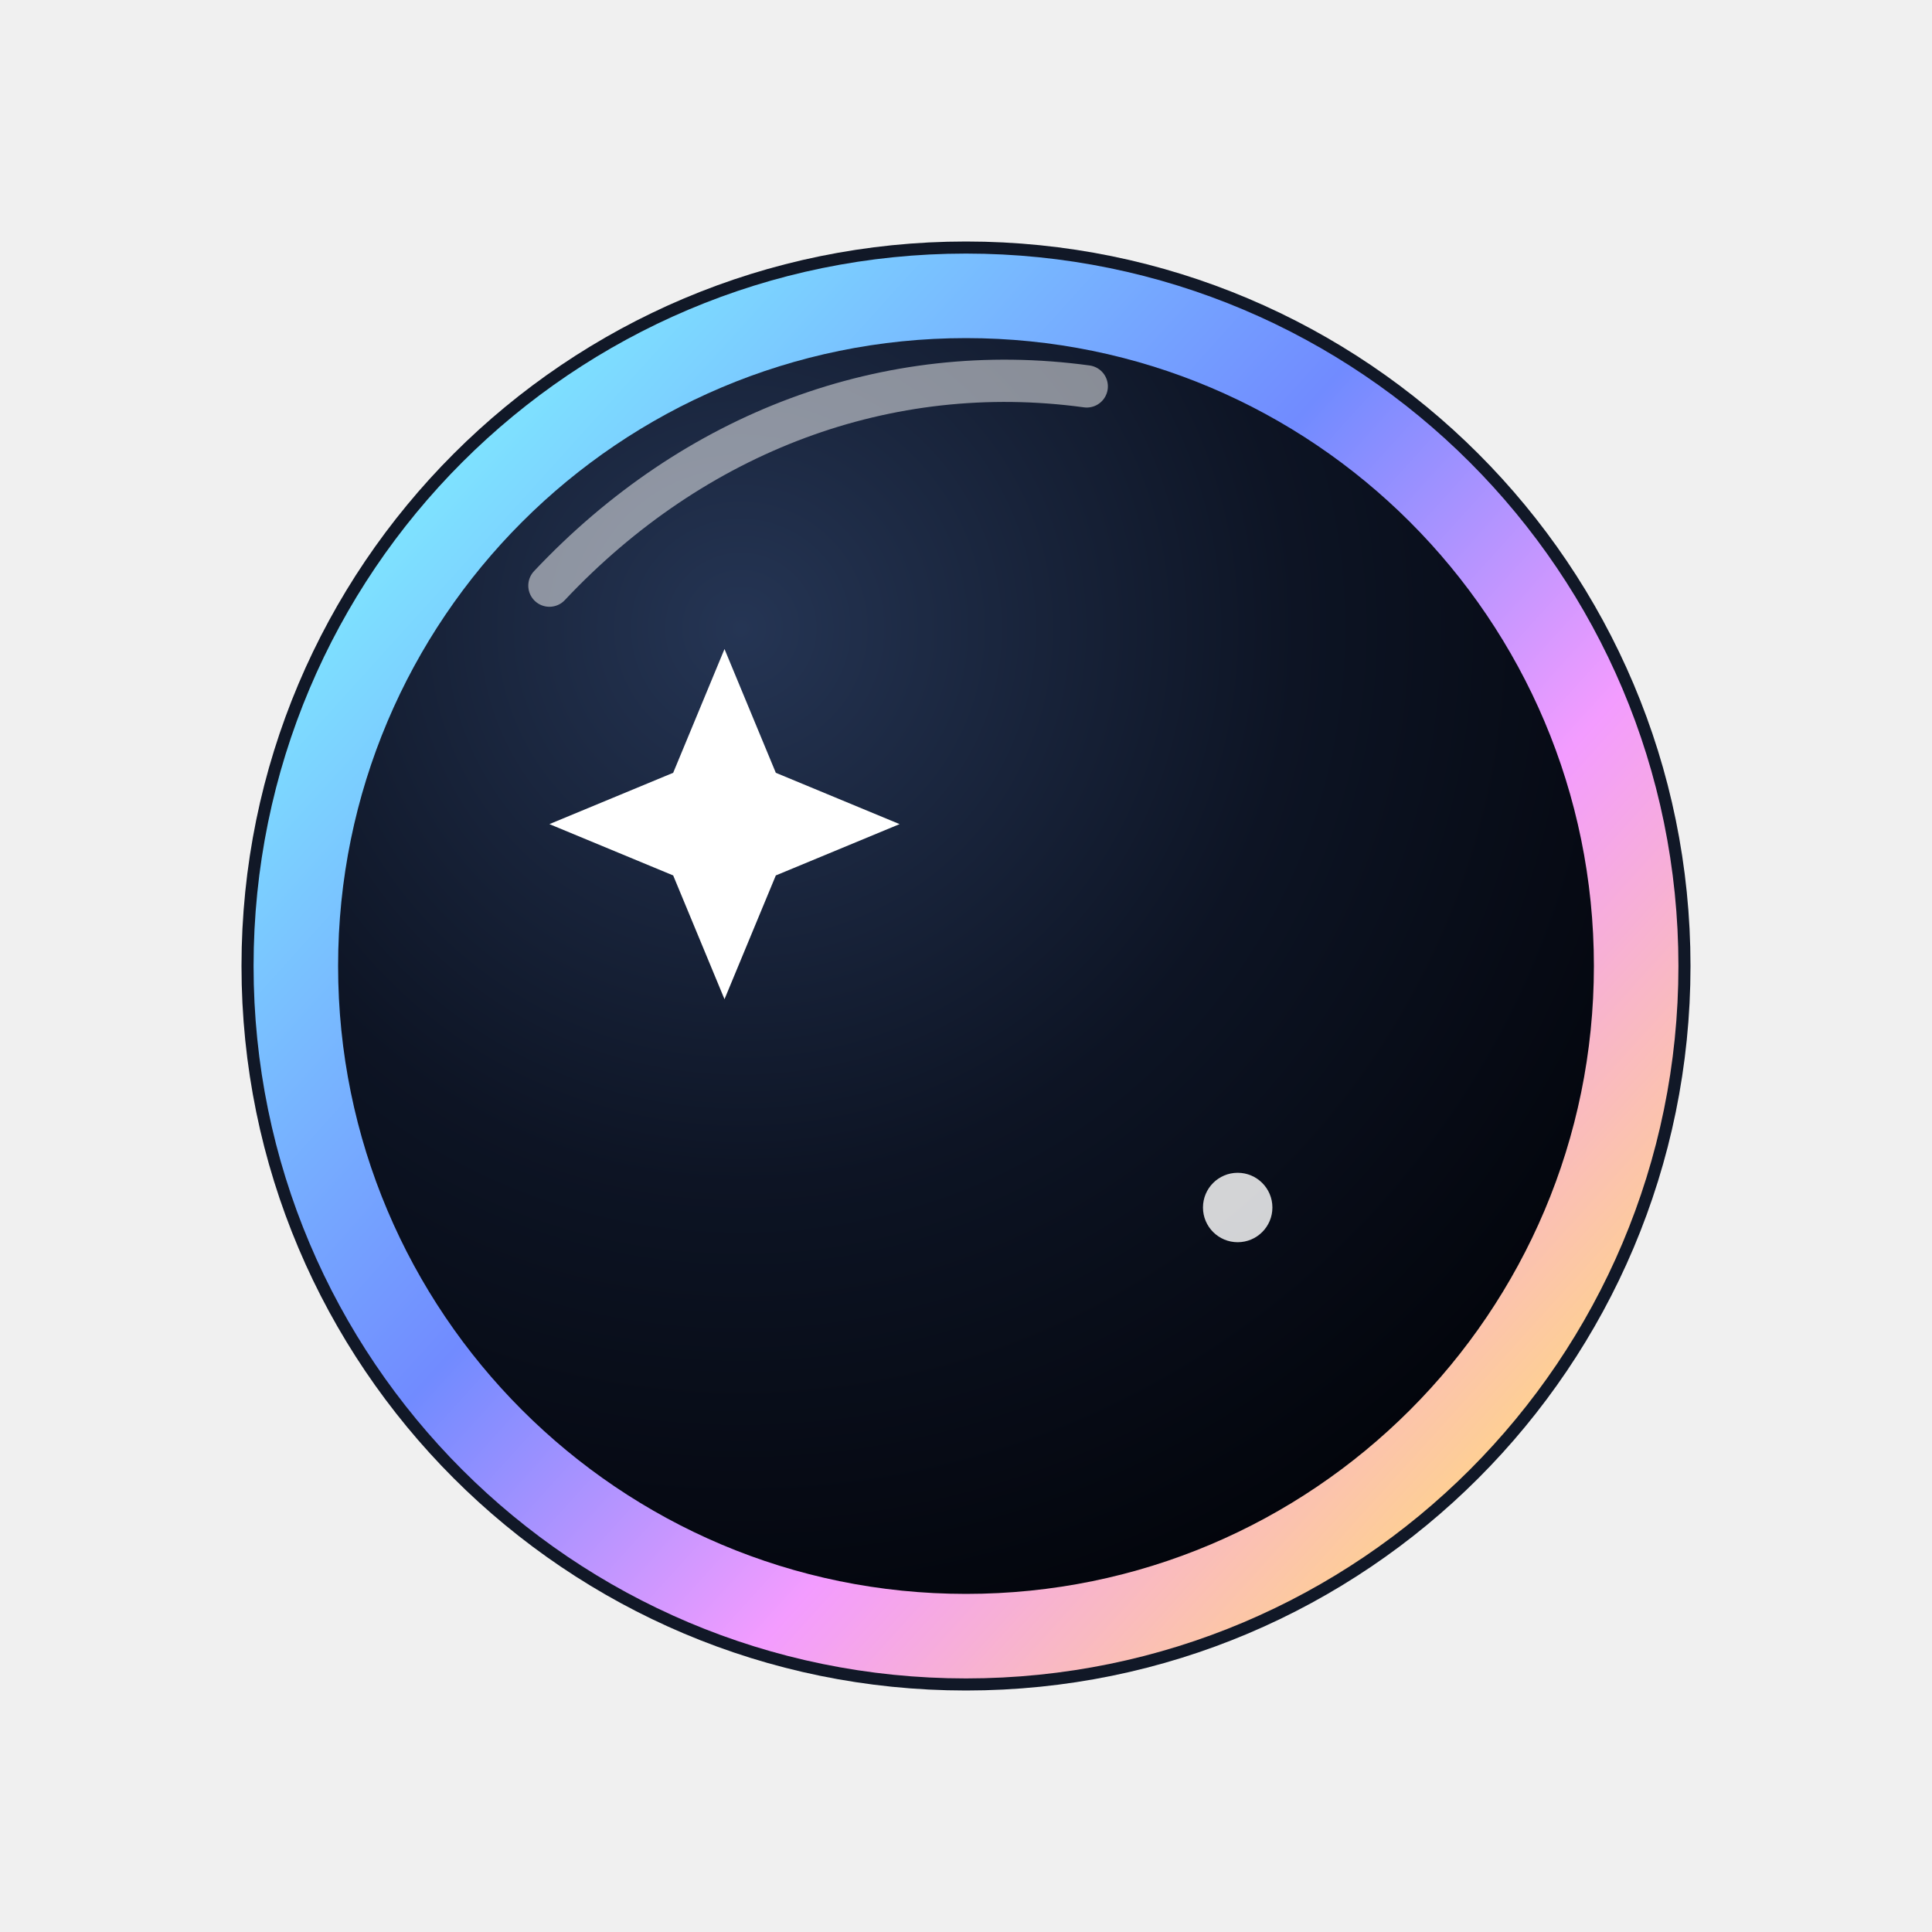
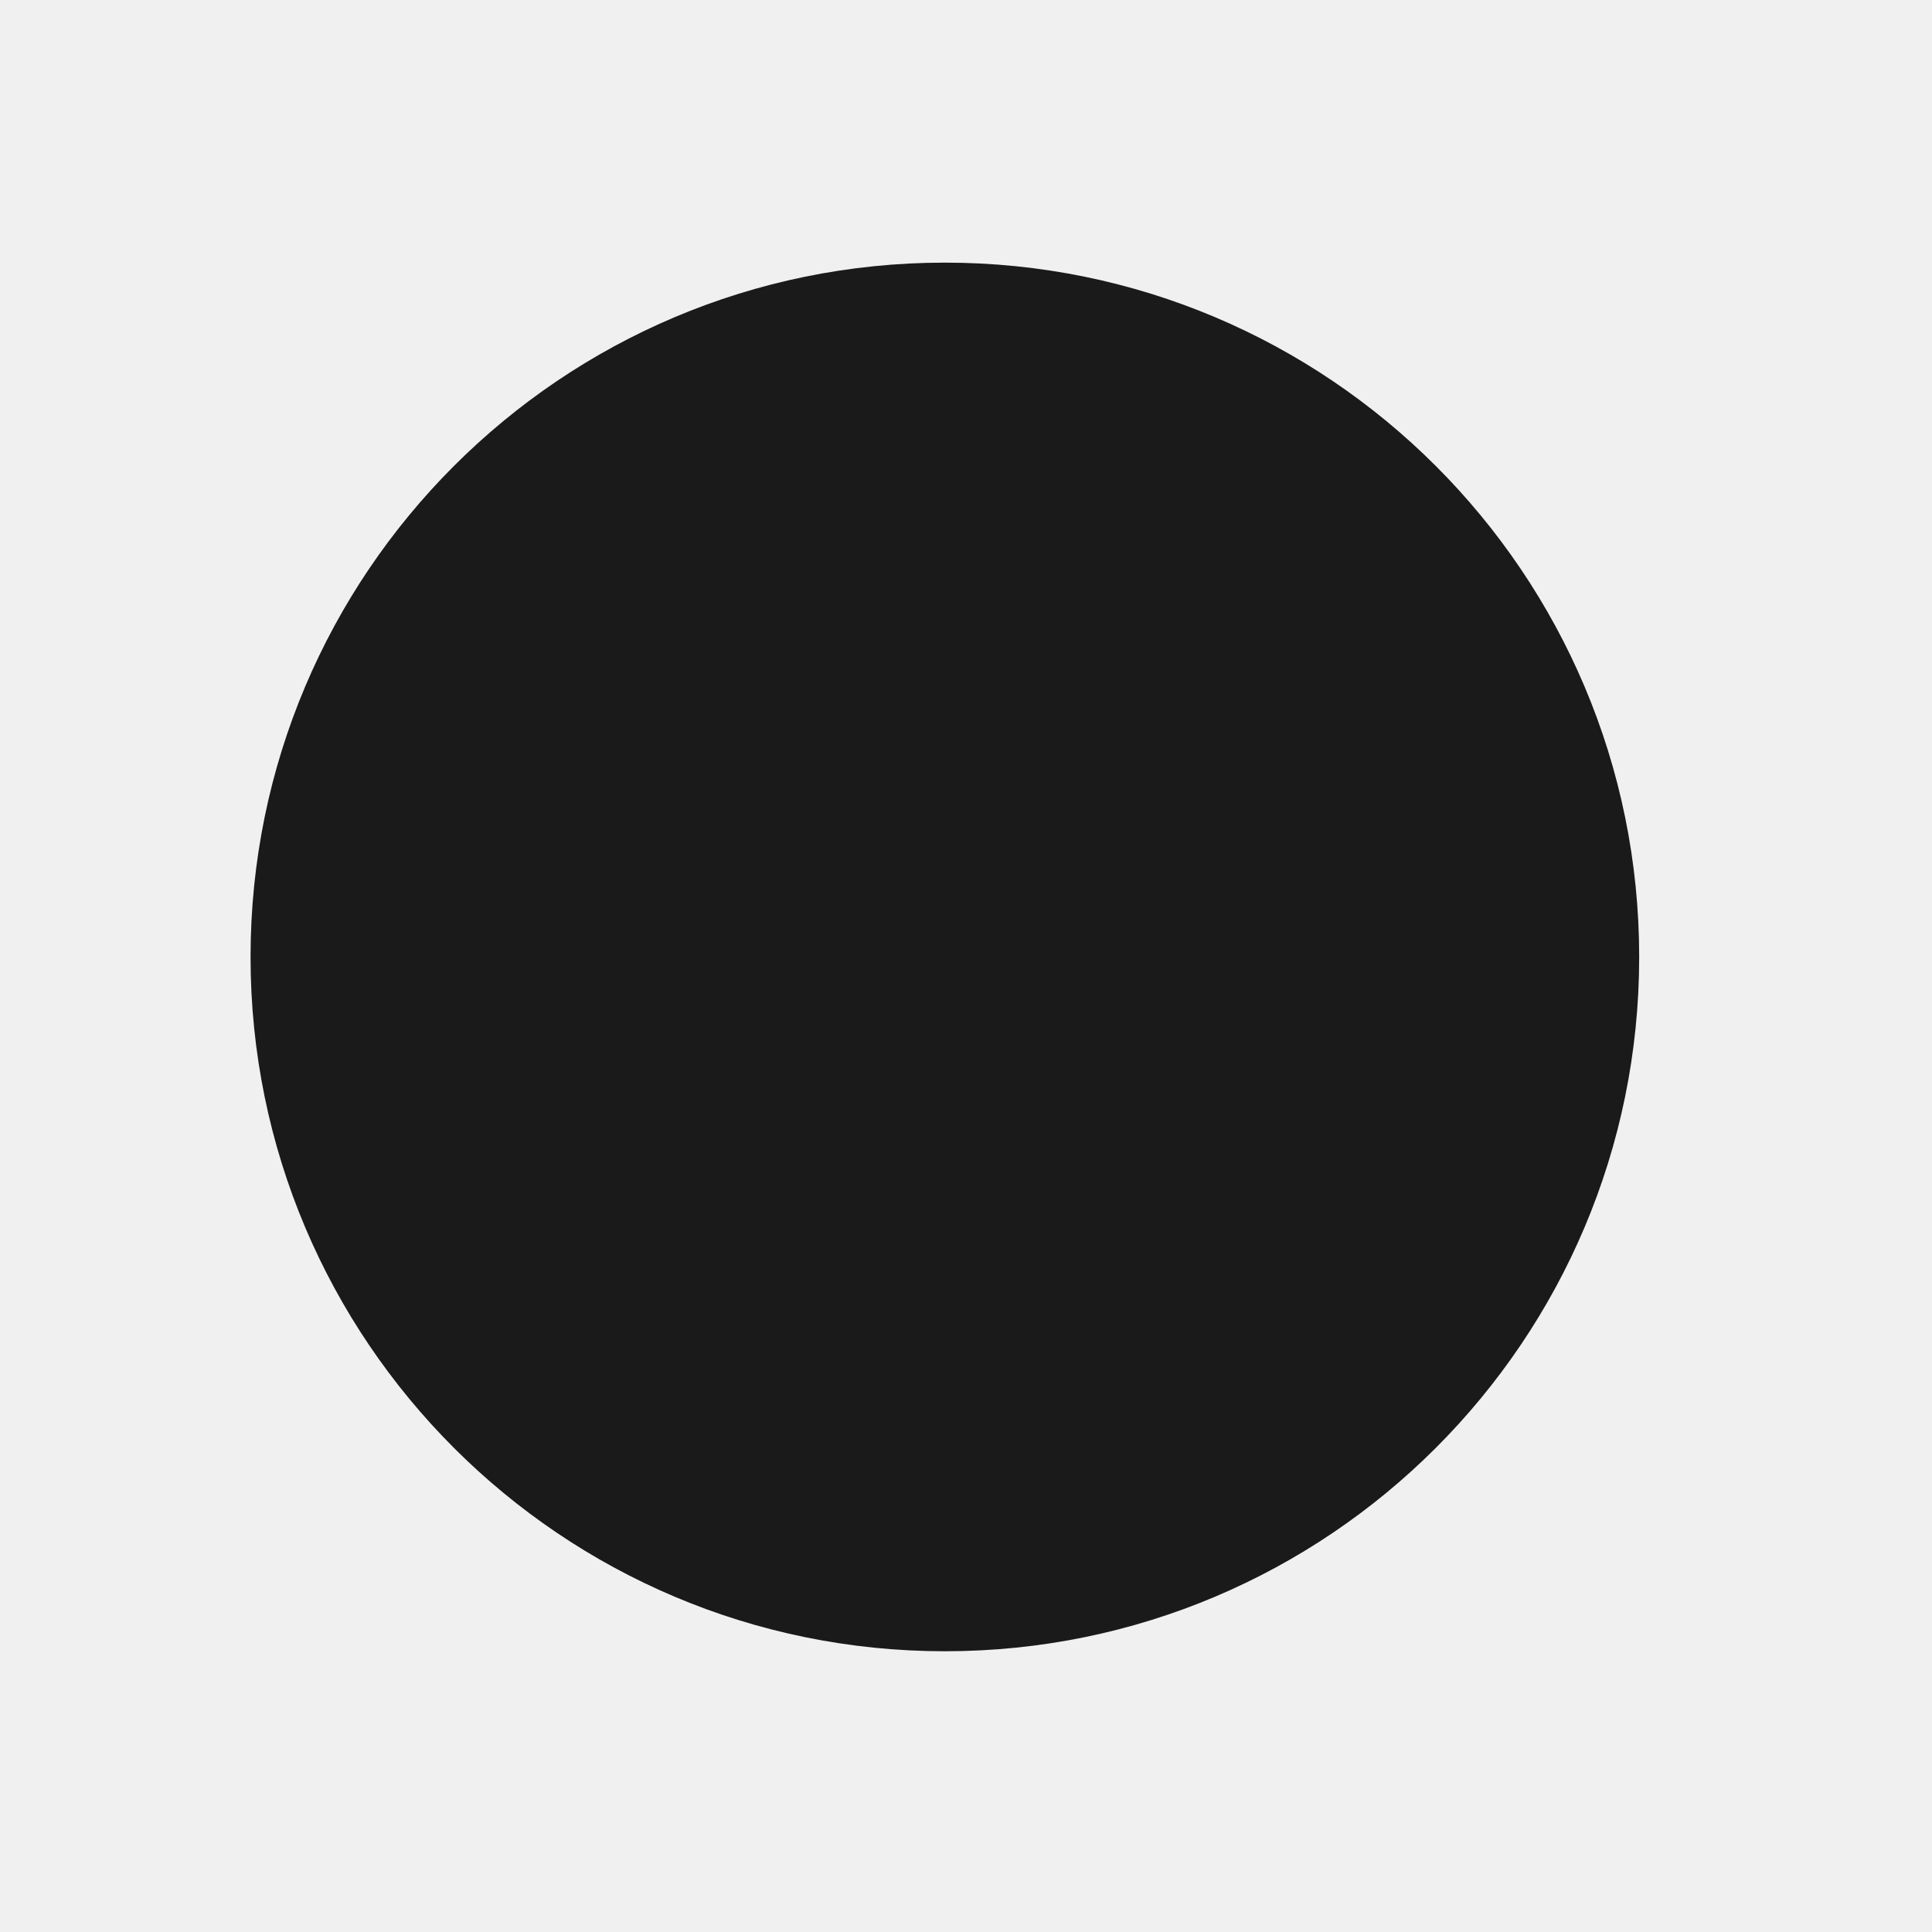
<svg xmlns="http://www.w3.org/2000/svg" viewBox="0 0 64 64" width="512" height="512" role="img" aria-labelledby="title desc">
  <defs>
-     <radialGradient id="orb" cx="34%" cy="26%" r="76%">
-       <stop offset="0" stop-color="#253554" />
-       <stop offset="0.52" stop-color="#0d1424" />
-       <stop offset="1" stop-color="#02040a" />
-     </radialGradient>
-     <linearGradient id="rim" x1="8%" y1="12%" x2="92%" y2="88%">
-       <stop offset="0" stop-color="#7fe8ff" />
-       <stop offset="0.42" stop-color="#718bff" />
-       <stop offset="0.7" stop-color="#f39cff" />
-       <stop offset="1" stop-color="#ffd48a" />
-     </linearGradient>
+     <radialgradient id="orb" cx="34%" cy="26%" r="76%">
+       <stop offset="0%" stop-color="#253554" />
+       <stop offset="52%" stop-color="#0d1424" />
+       <stop offset="100%" stop-color="#02040a" />
+     </radialgradient>
+     <lineargradient id="rim" x1="8%" y1="12%" x2="92%" y2="88%">
+       <stop offset="0%" stop-color="#7fe8ff" />
+       <stop offset="42%" stop-color="#718bff" />
+       <stop offset="70%" stop-color="#f39cff" />
+       <stop offset="100%" stop-color="#ffd48a" />
+     </lineargradient>
  </defs>
-   <circle cx="32" cy="32" r="23" fill="url(#orb)" stroke="#111827" stroke-width="2" />
-   <circle cx="32" cy="32" r="22.2" fill="none" stroke="url(#rim)" stroke-width="2.8" />
-   <path d="M18.2 19.4c4.8-5.1 11.2-7.5 17.8-6.6" fill="none" stroke="#fff" stroke-width="1.4" stroke-linecap="round" opacity="0.5" />
-   <path d="M24 21.5l1.7 4.1 4.1 1.7-4.1 1.7-1.7 4.1-1.7-4.1-4.1-1.7 4.1-1.7z" fill="#fff" />
-   <circle cx="41" cy="40" r="1.15" fill="#fff" opacity="0.82" />
+   <circle id="orb-body" cx="31.3" cy="31.7" r="23" fill="#1a1a1a" stroke="#111827" stroke-width="0" />
+   <circle id="spectral-rim" cx="32" cy="32" r="22.2" fill="none" stroke="url(#rim)" stroke-width="2.8" />
</svg>
